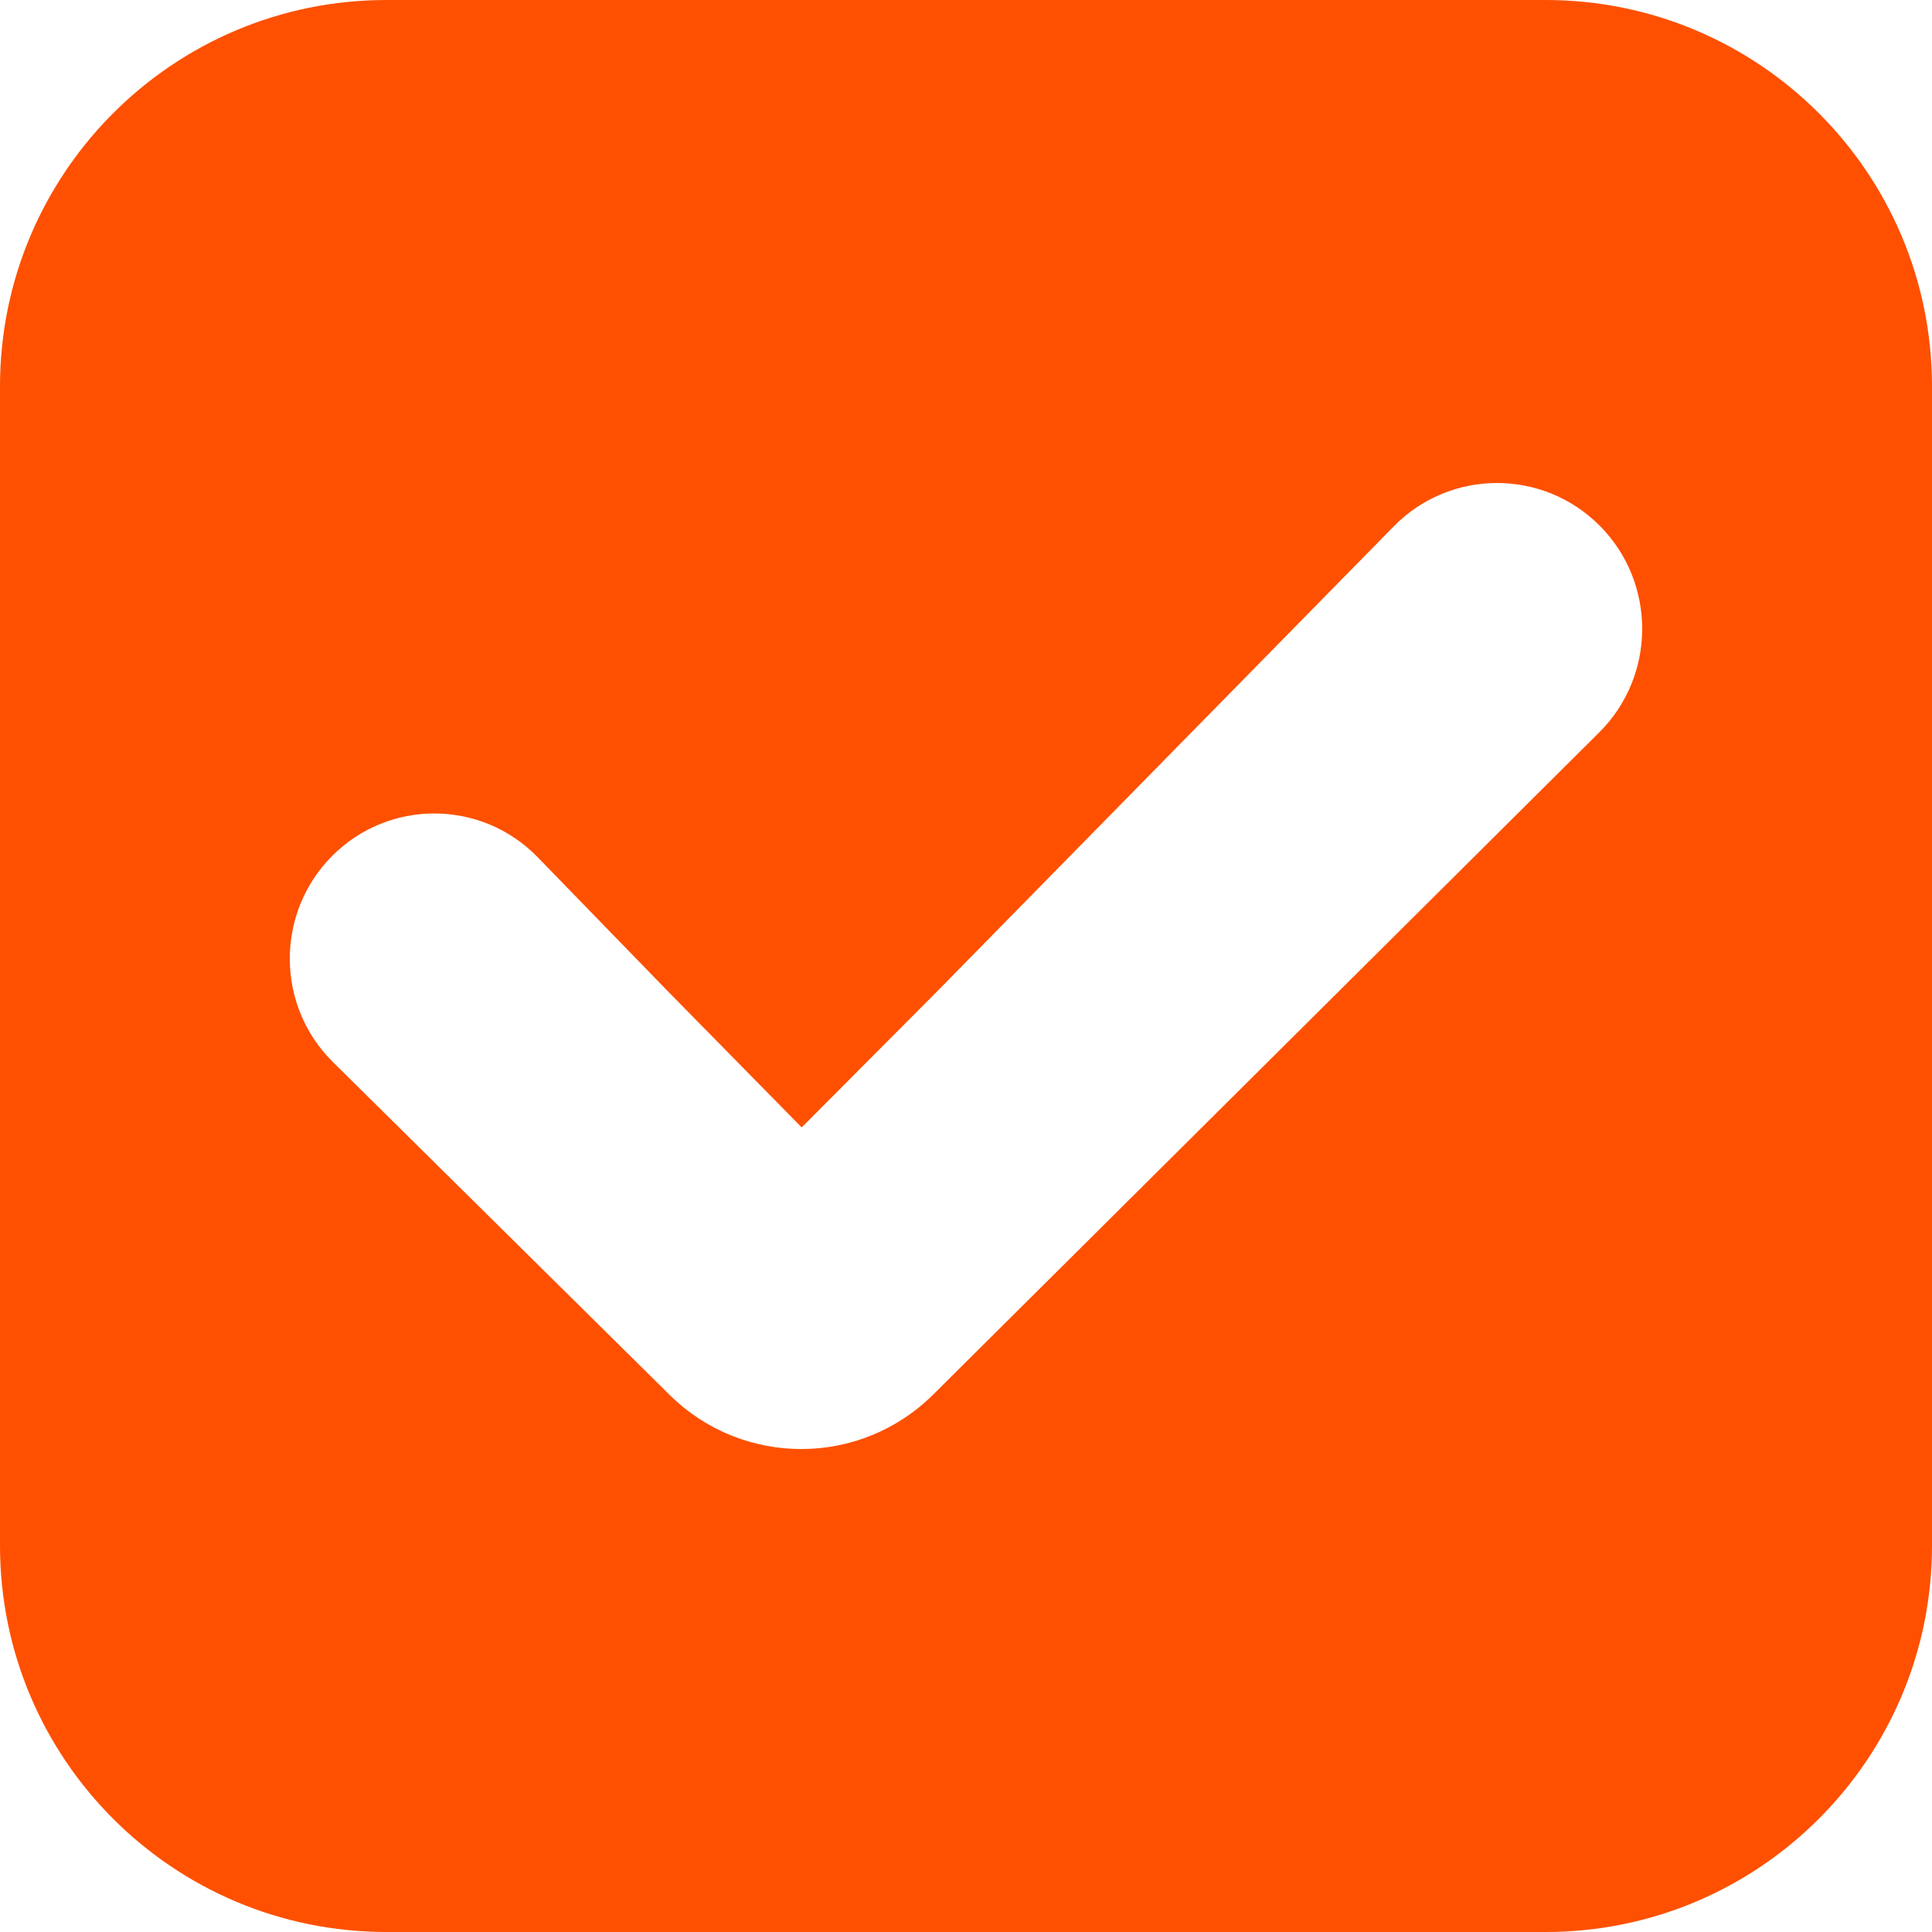
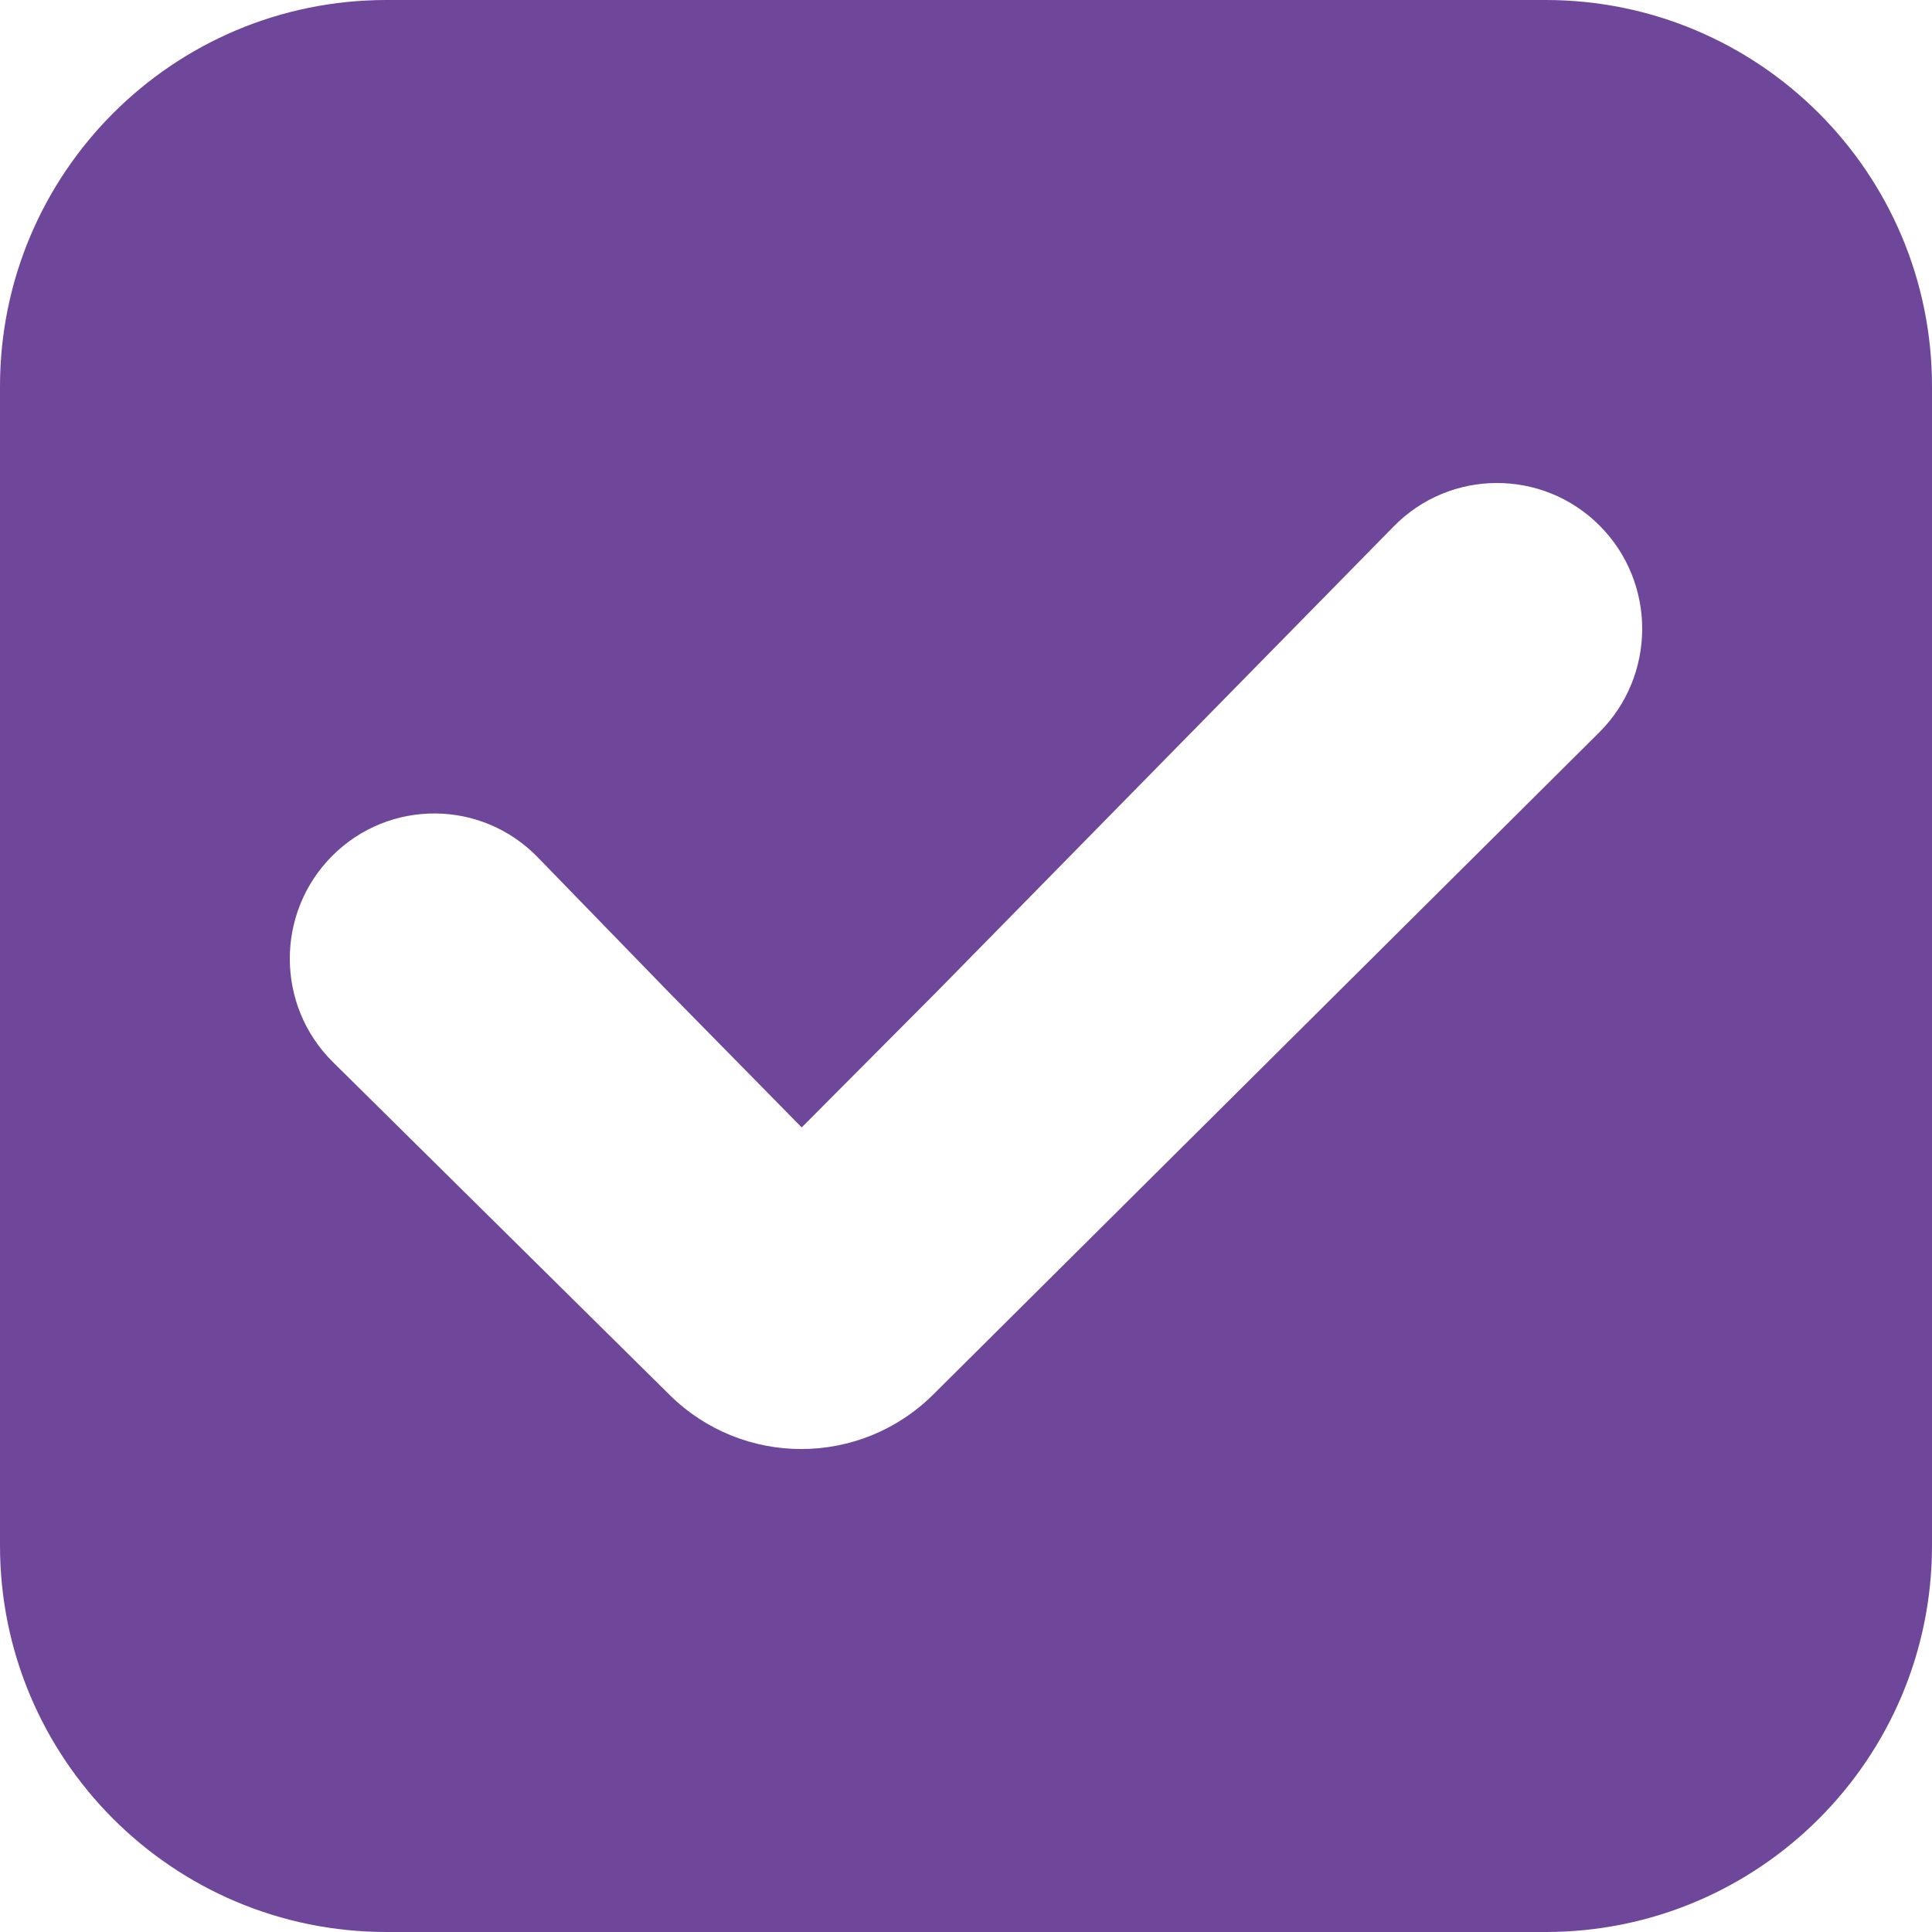
<svg xmlns="http://www.w3.org/2000/svg" width="20" height="20" viewBox="0 0 20 20" fill="none">
-   <path fill-rule="evenodd" clip-rule="evenodd" d="M4 0C1.791 0 0 1.791 0 4V16C0 18.209 1.791 20 4 20H16C18.209 20 20 18.209 20 16V4C20 1.791 18.209 0 16 0H4ZM6.932 14.44C7.69 15.189 8.906 15.187 9.662 14.435L16.554 7.583C17.146 6.994 17.149 6.034 16.56 5.442C15.97 4.85 15.013 4.853 14.428 5.449L9.691 10.273L8.299 11.671L6.916 10.264L5.567 8.875C4.985 8.275 4.028 8.269 3.438 8.861C2.851 9.451 2.854 10.41 3.447 10.995L6.932 14.44Z" fill="#FE5000" />
+   <path fill-rule="evenodd" clip-rule="evenodd" d="M4 0C1.791 0 0 1.791 0 4V16C0 18.209 1.791 20 4 20H16C18.209 20 20 18.209 20 16V4C20 1.791 18.209 0 16 0H4ZM6.932 14.44C7.69 15.189 8.906 15.187 9.662 14.435L16.554 7.583C17.146 6.994 17.149 6.034 16.56 5.442C15.97 4.85 15.013 4.853 14.428 5.449L9.691 10.273L8.299 11.671L6.916 10.264L5.567 8.875C4.985 8.275 4.028 8.269 3.438 8.861C2.851 9.451 2.854 10.41 3.447 10.995L6.932 14.44Z" fill="#6E479A" />
</svg>
